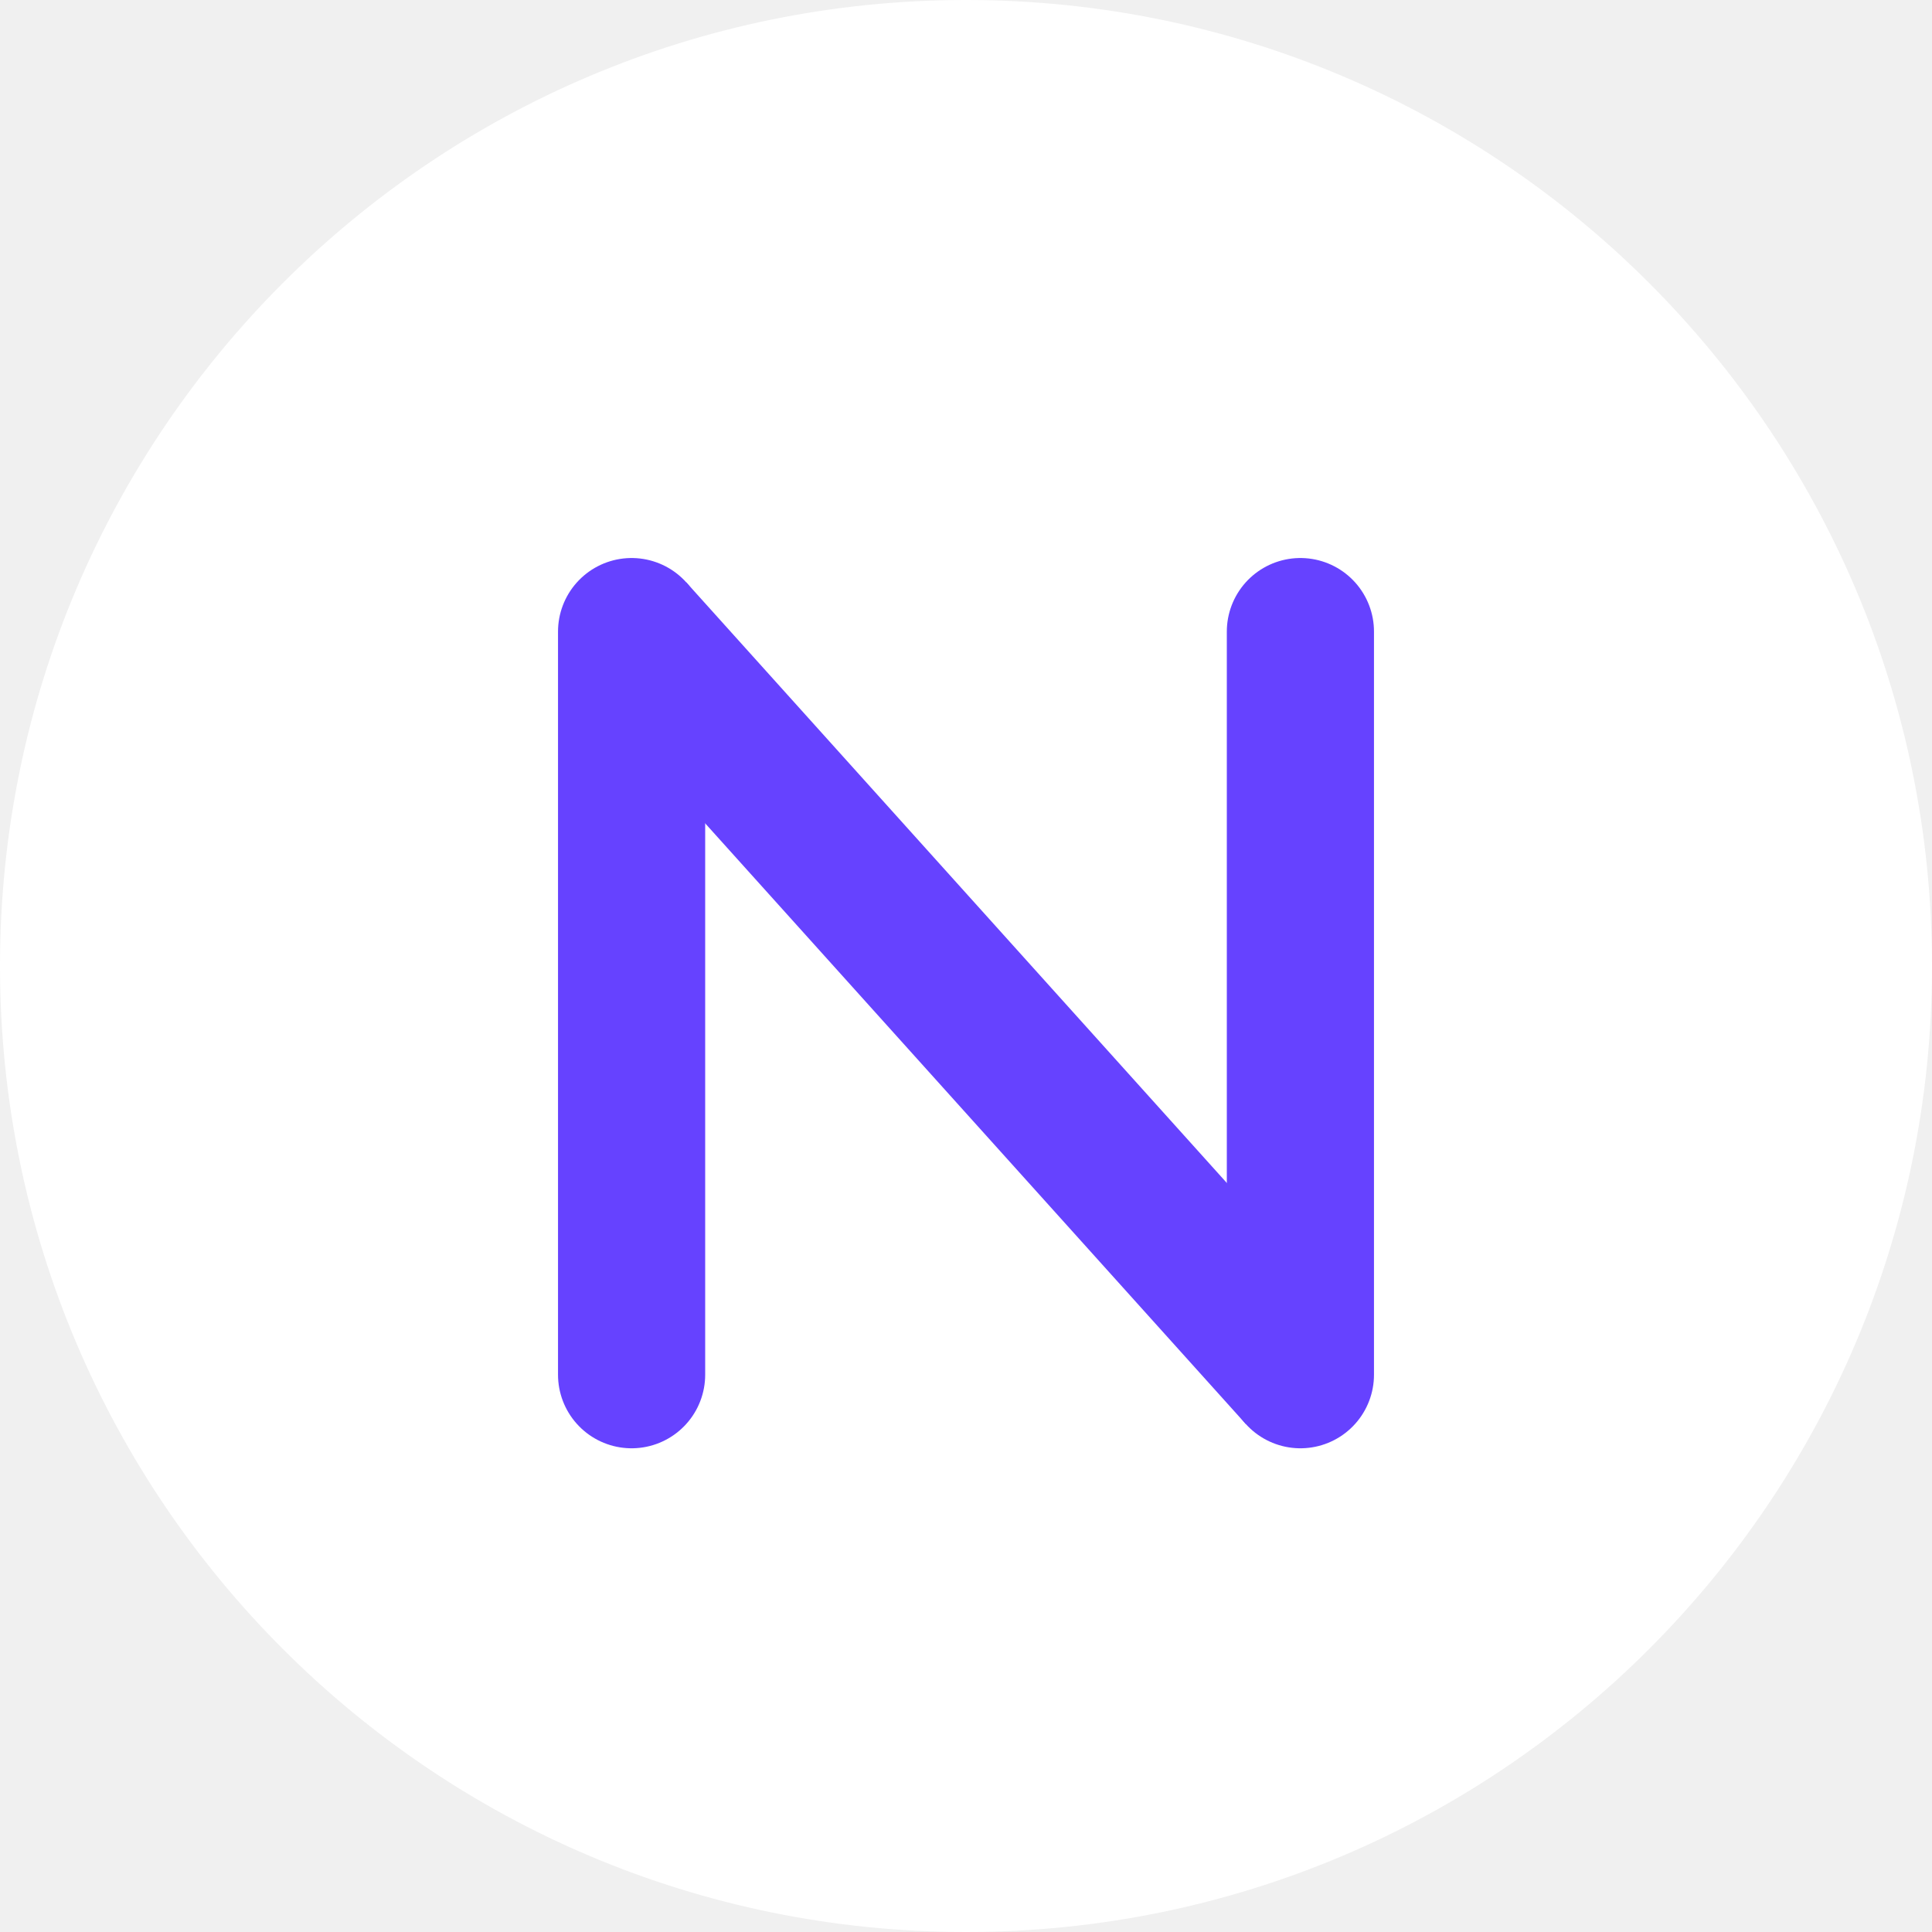
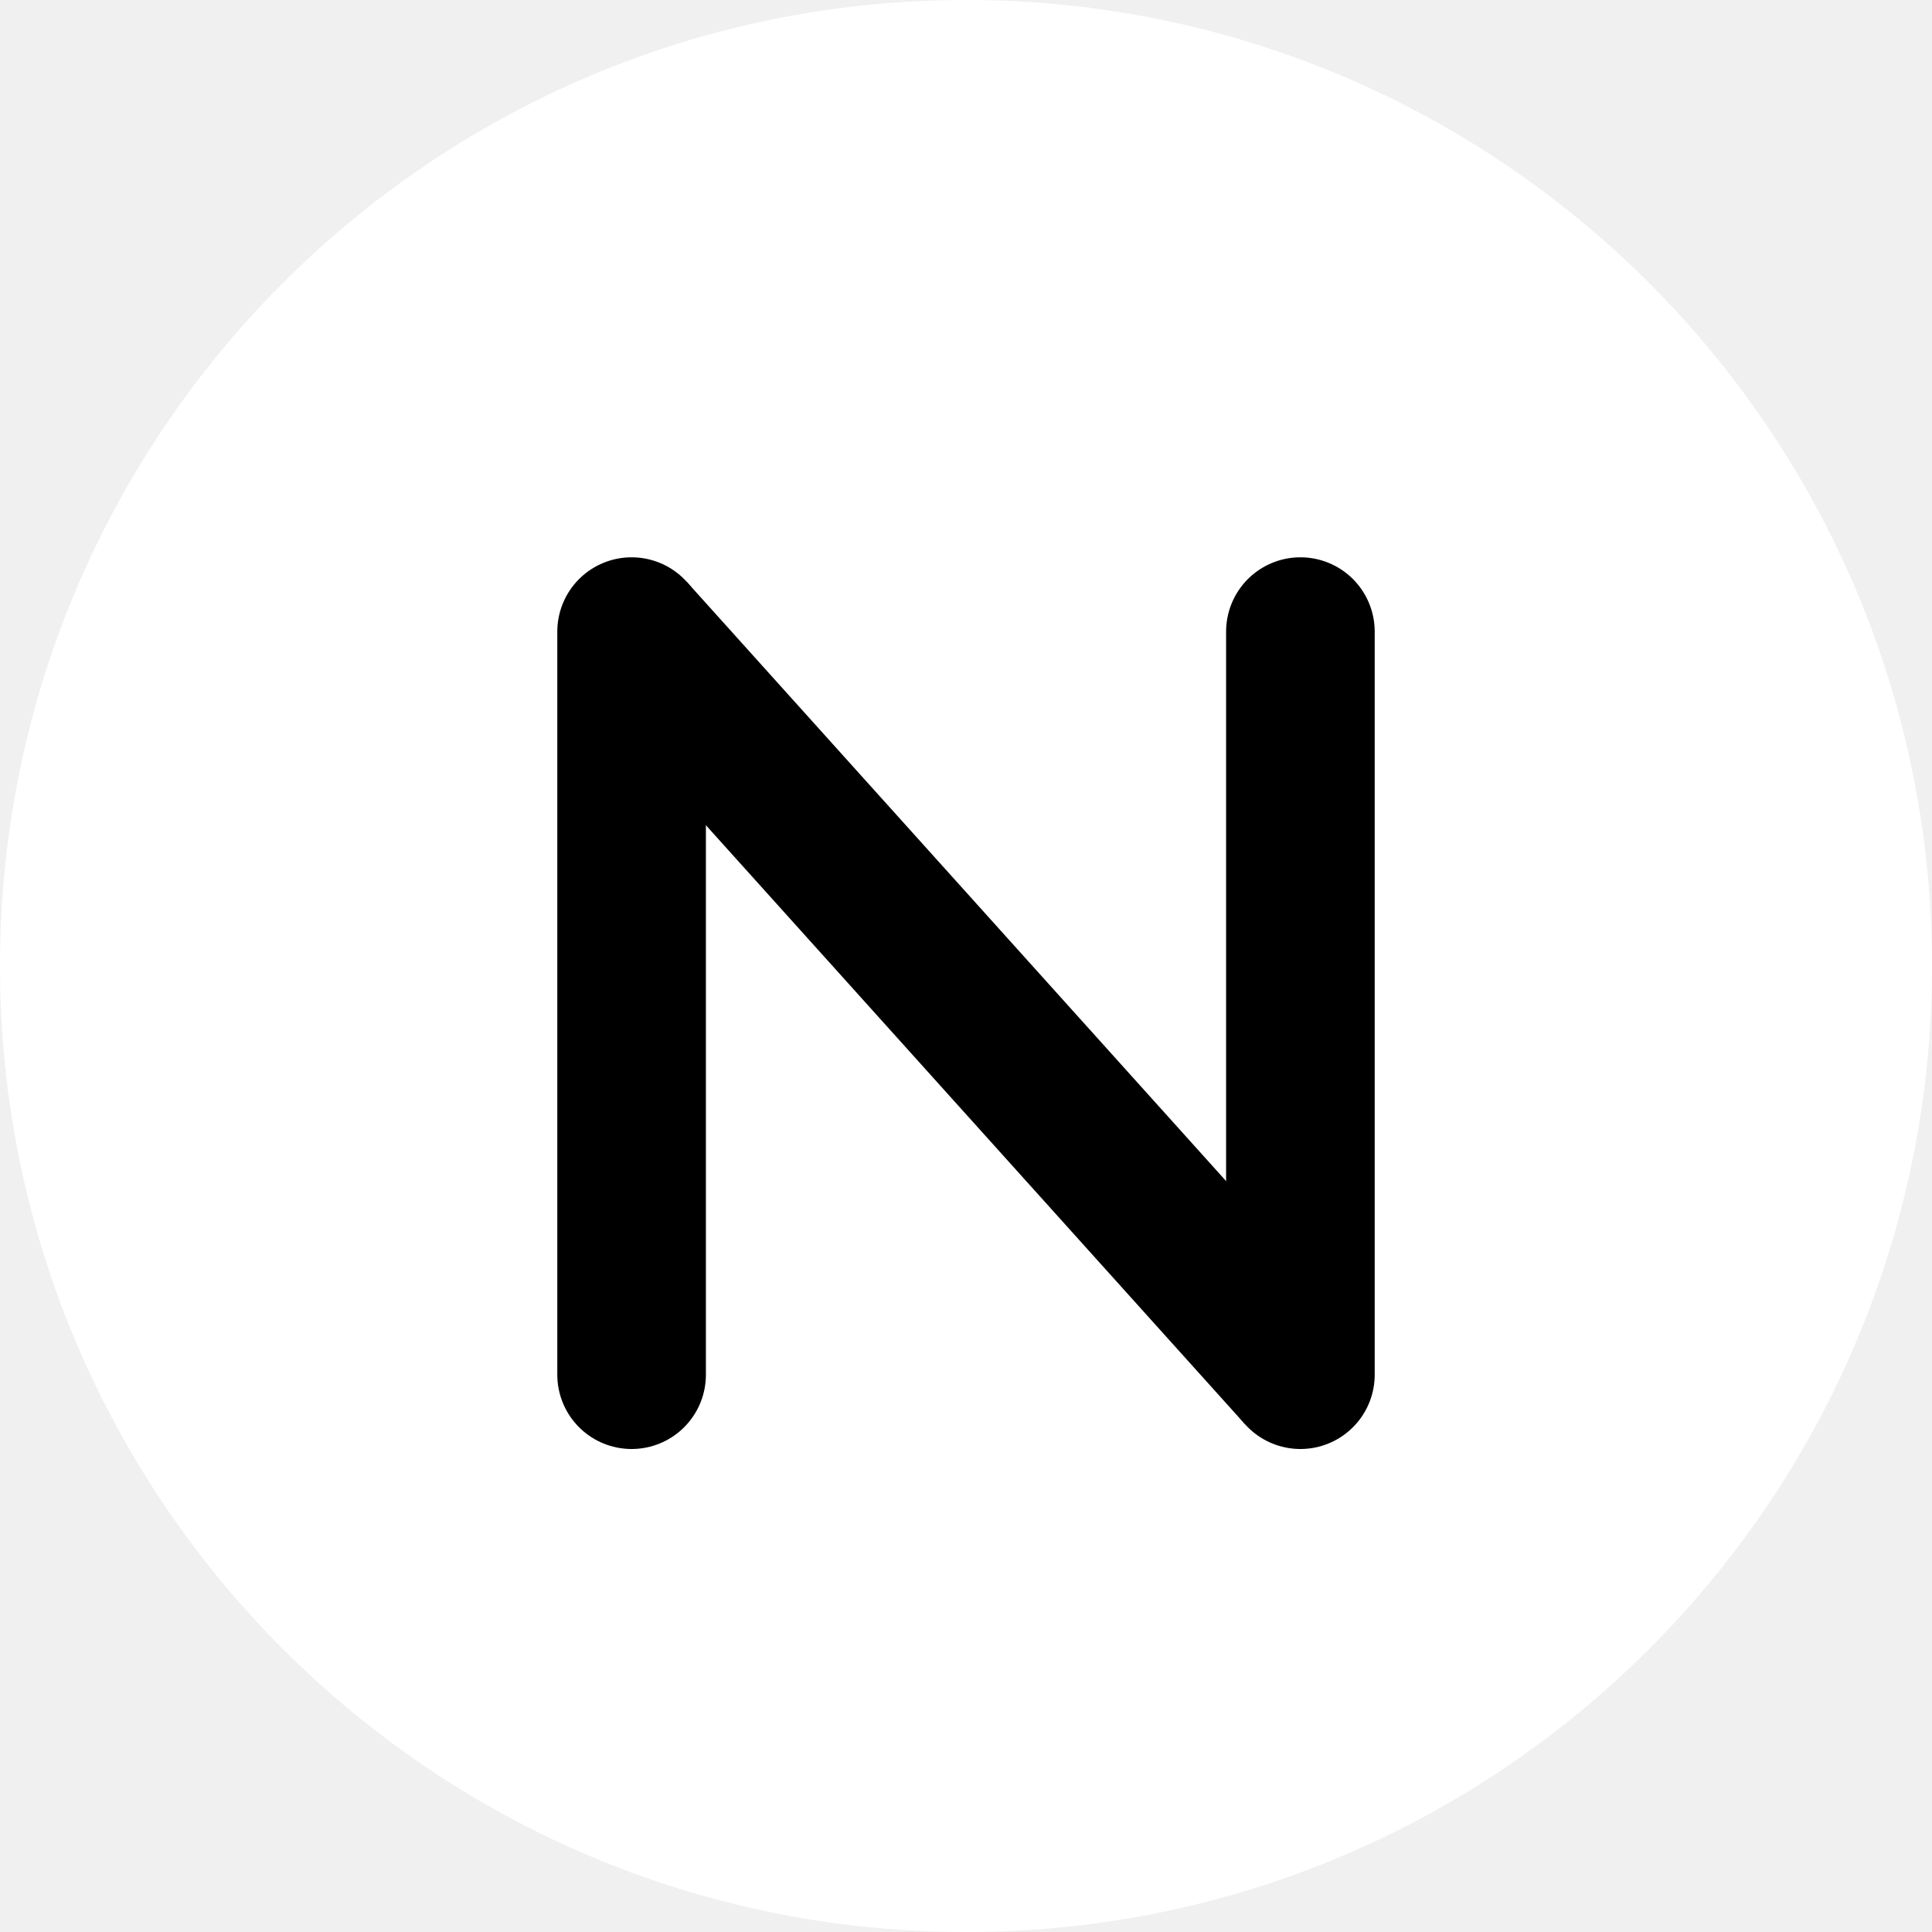
<svg xmlns="http://www.w3.org/2000/svg" version="1.1">
-   <path d="M0 256a256 256 0 0 1 256-256h0a256 256 0 0 1 256 256v0a256 256 0 0 1-256 256h0a256 256 0 0 1-256-256z" style="fill:currentcolor;fill:#FFFFFF;stroke:none;stroke-width:19px;fill-rule:evenodd;" />
-   <path d="M167.38 167.38l0 196.93 M344.62 167.38l0 196.93" style="fill:none;stroke:#6642FF;stroke-width:39px;stroke-linecap:round;fill-rule:evenodd;" />
-   <path d="M167.38 167.38l177.24 196.93" style="fill:none;stroke:#6642FF;stroke-width:39px;fill-rule:evenodd;" />
+   <path d="M0 256a256 256 0 0 1 256-256h0a256 256 0 0 1 256 256v0a256 256 0 0 1-256 256h0a256 256 0 0 1-256-256z" style="fill:currentcolor;fill:#FFFFFF;stroke:none;stroke-width:19.69px;fill-rule:evenodd;" />
+   <path d="M167.38 167.38l0 196.93 M344.62 167.38l0 196.93" style="fill:none;stroke:currentcolor;stroke-width:39.38px;stroke-linecap:round;fill-rule:evenodd;" />
+   <path d="M167.38 167.38l177.24 196.93" style="fill:none;stroke:currentcolor;stroke-width:39.38px;fill-rule:evenodd;" />
</svg>
